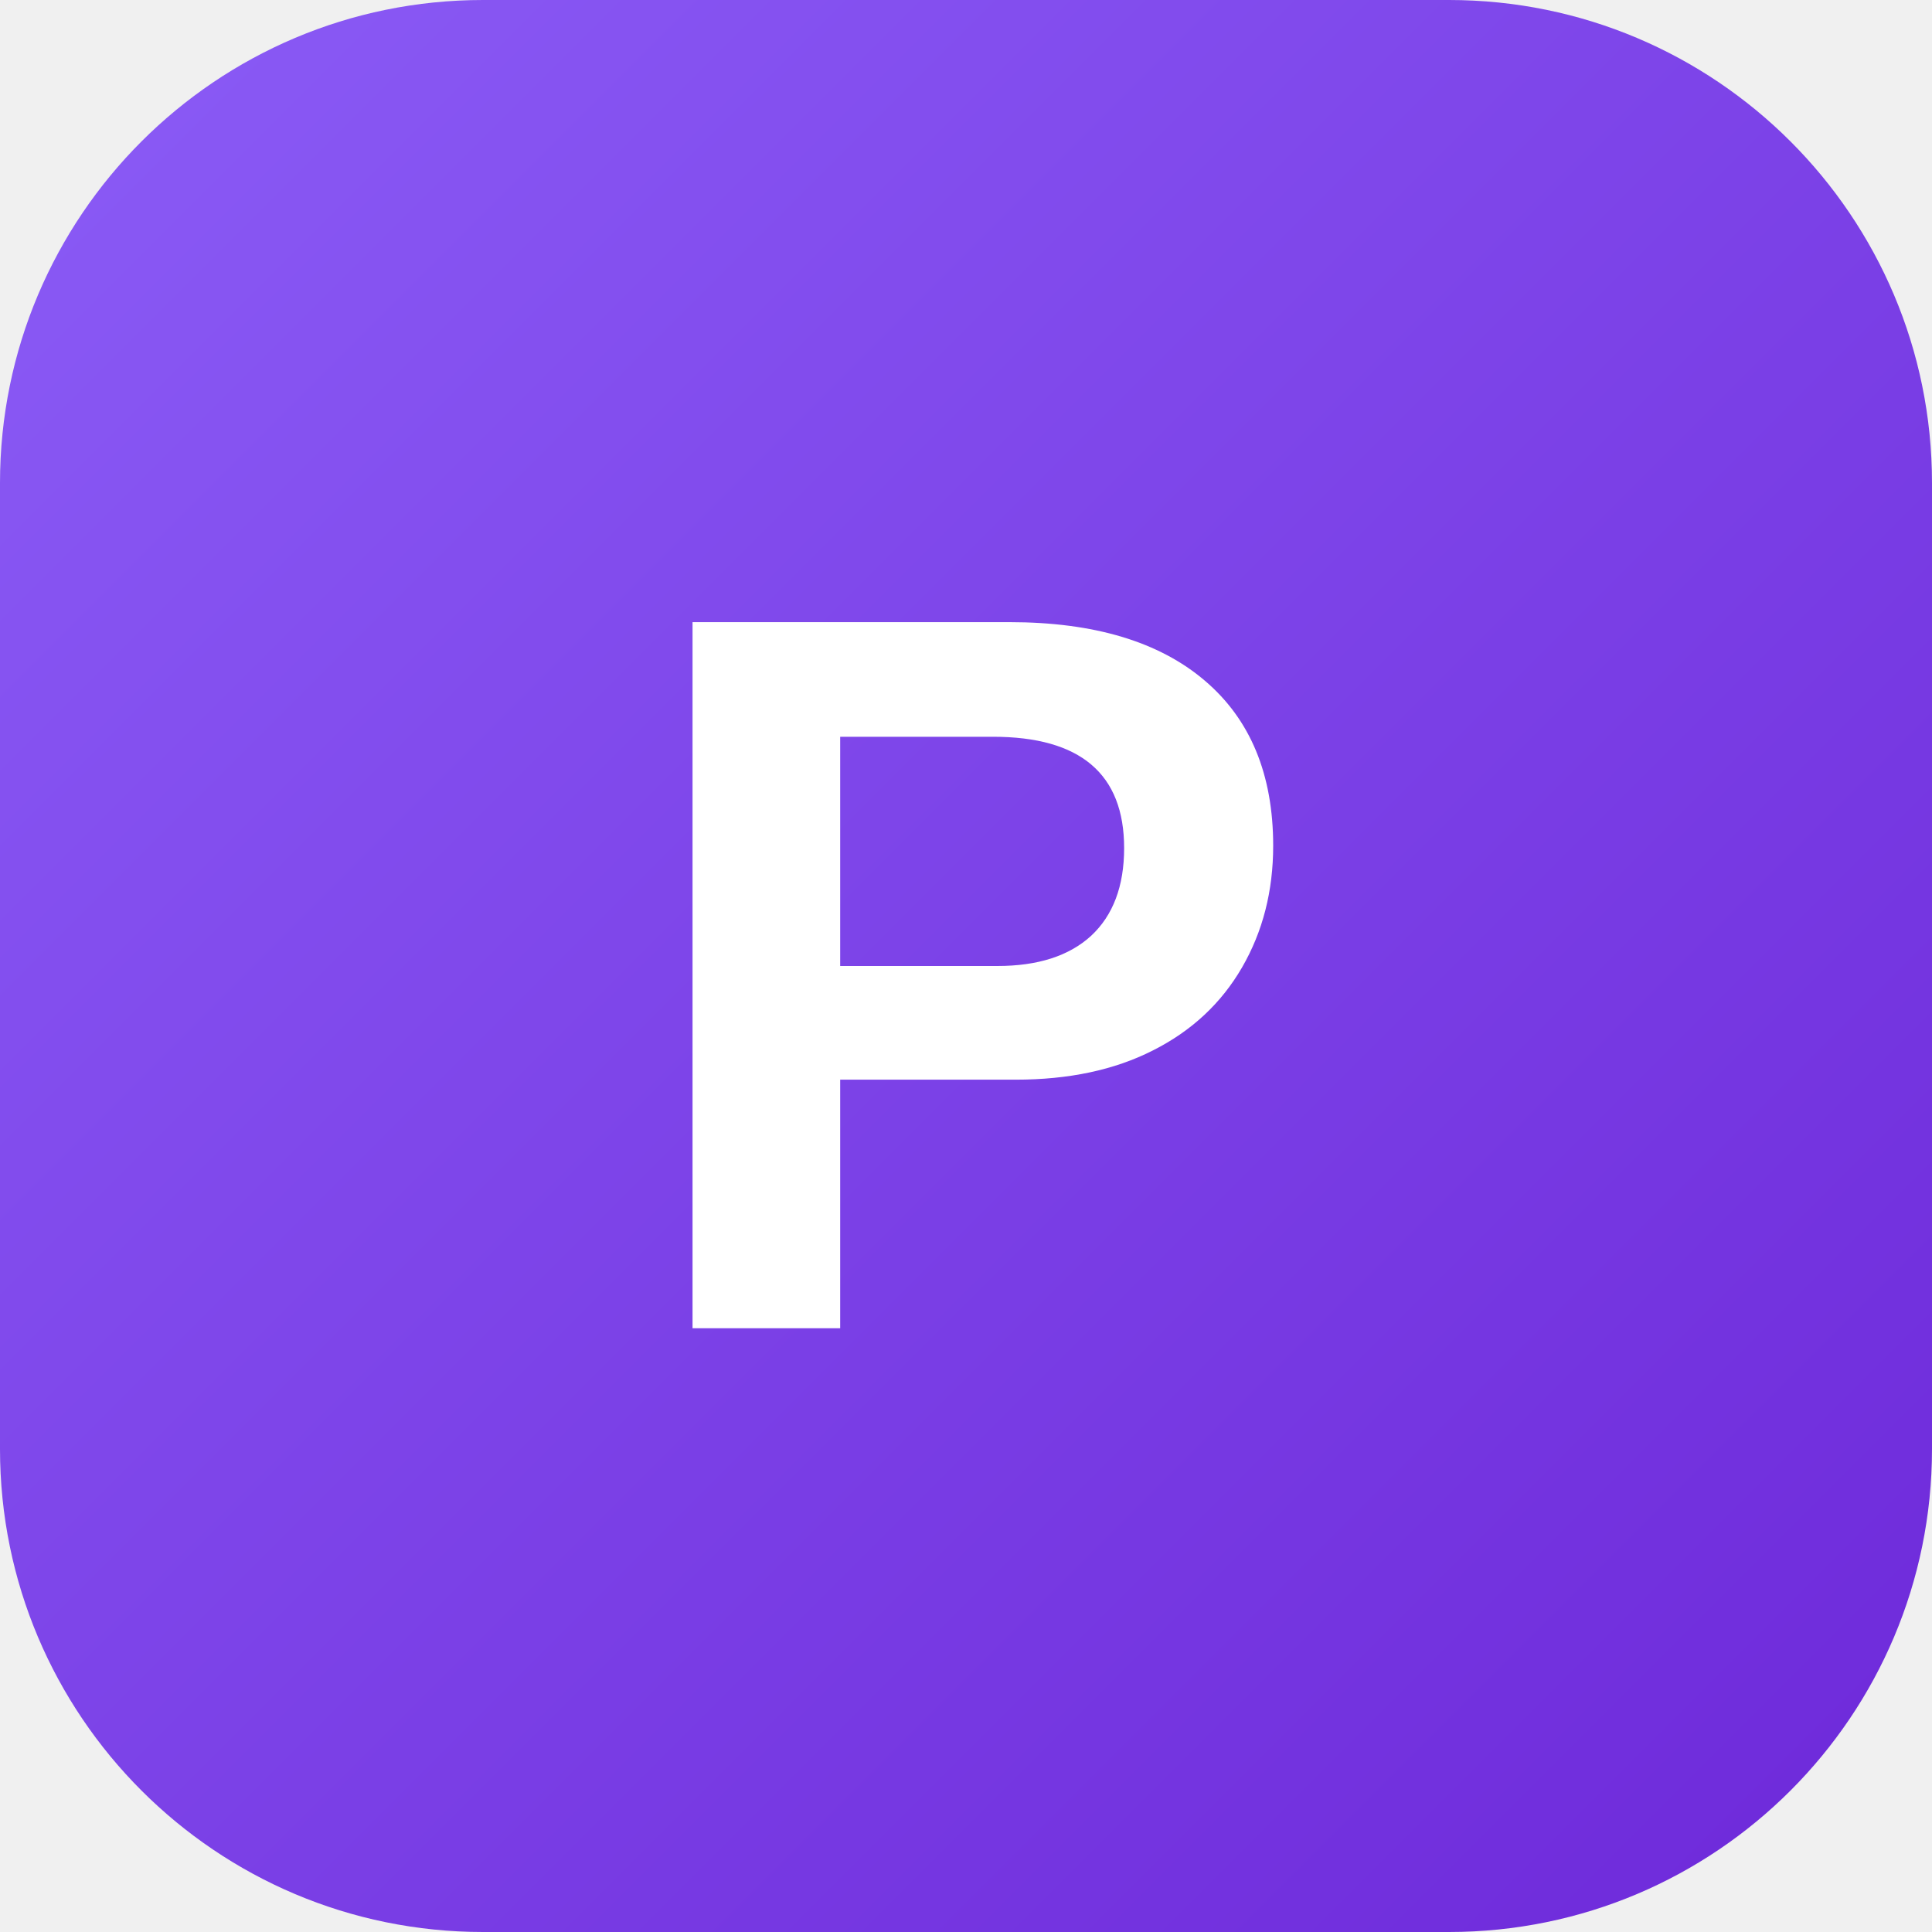
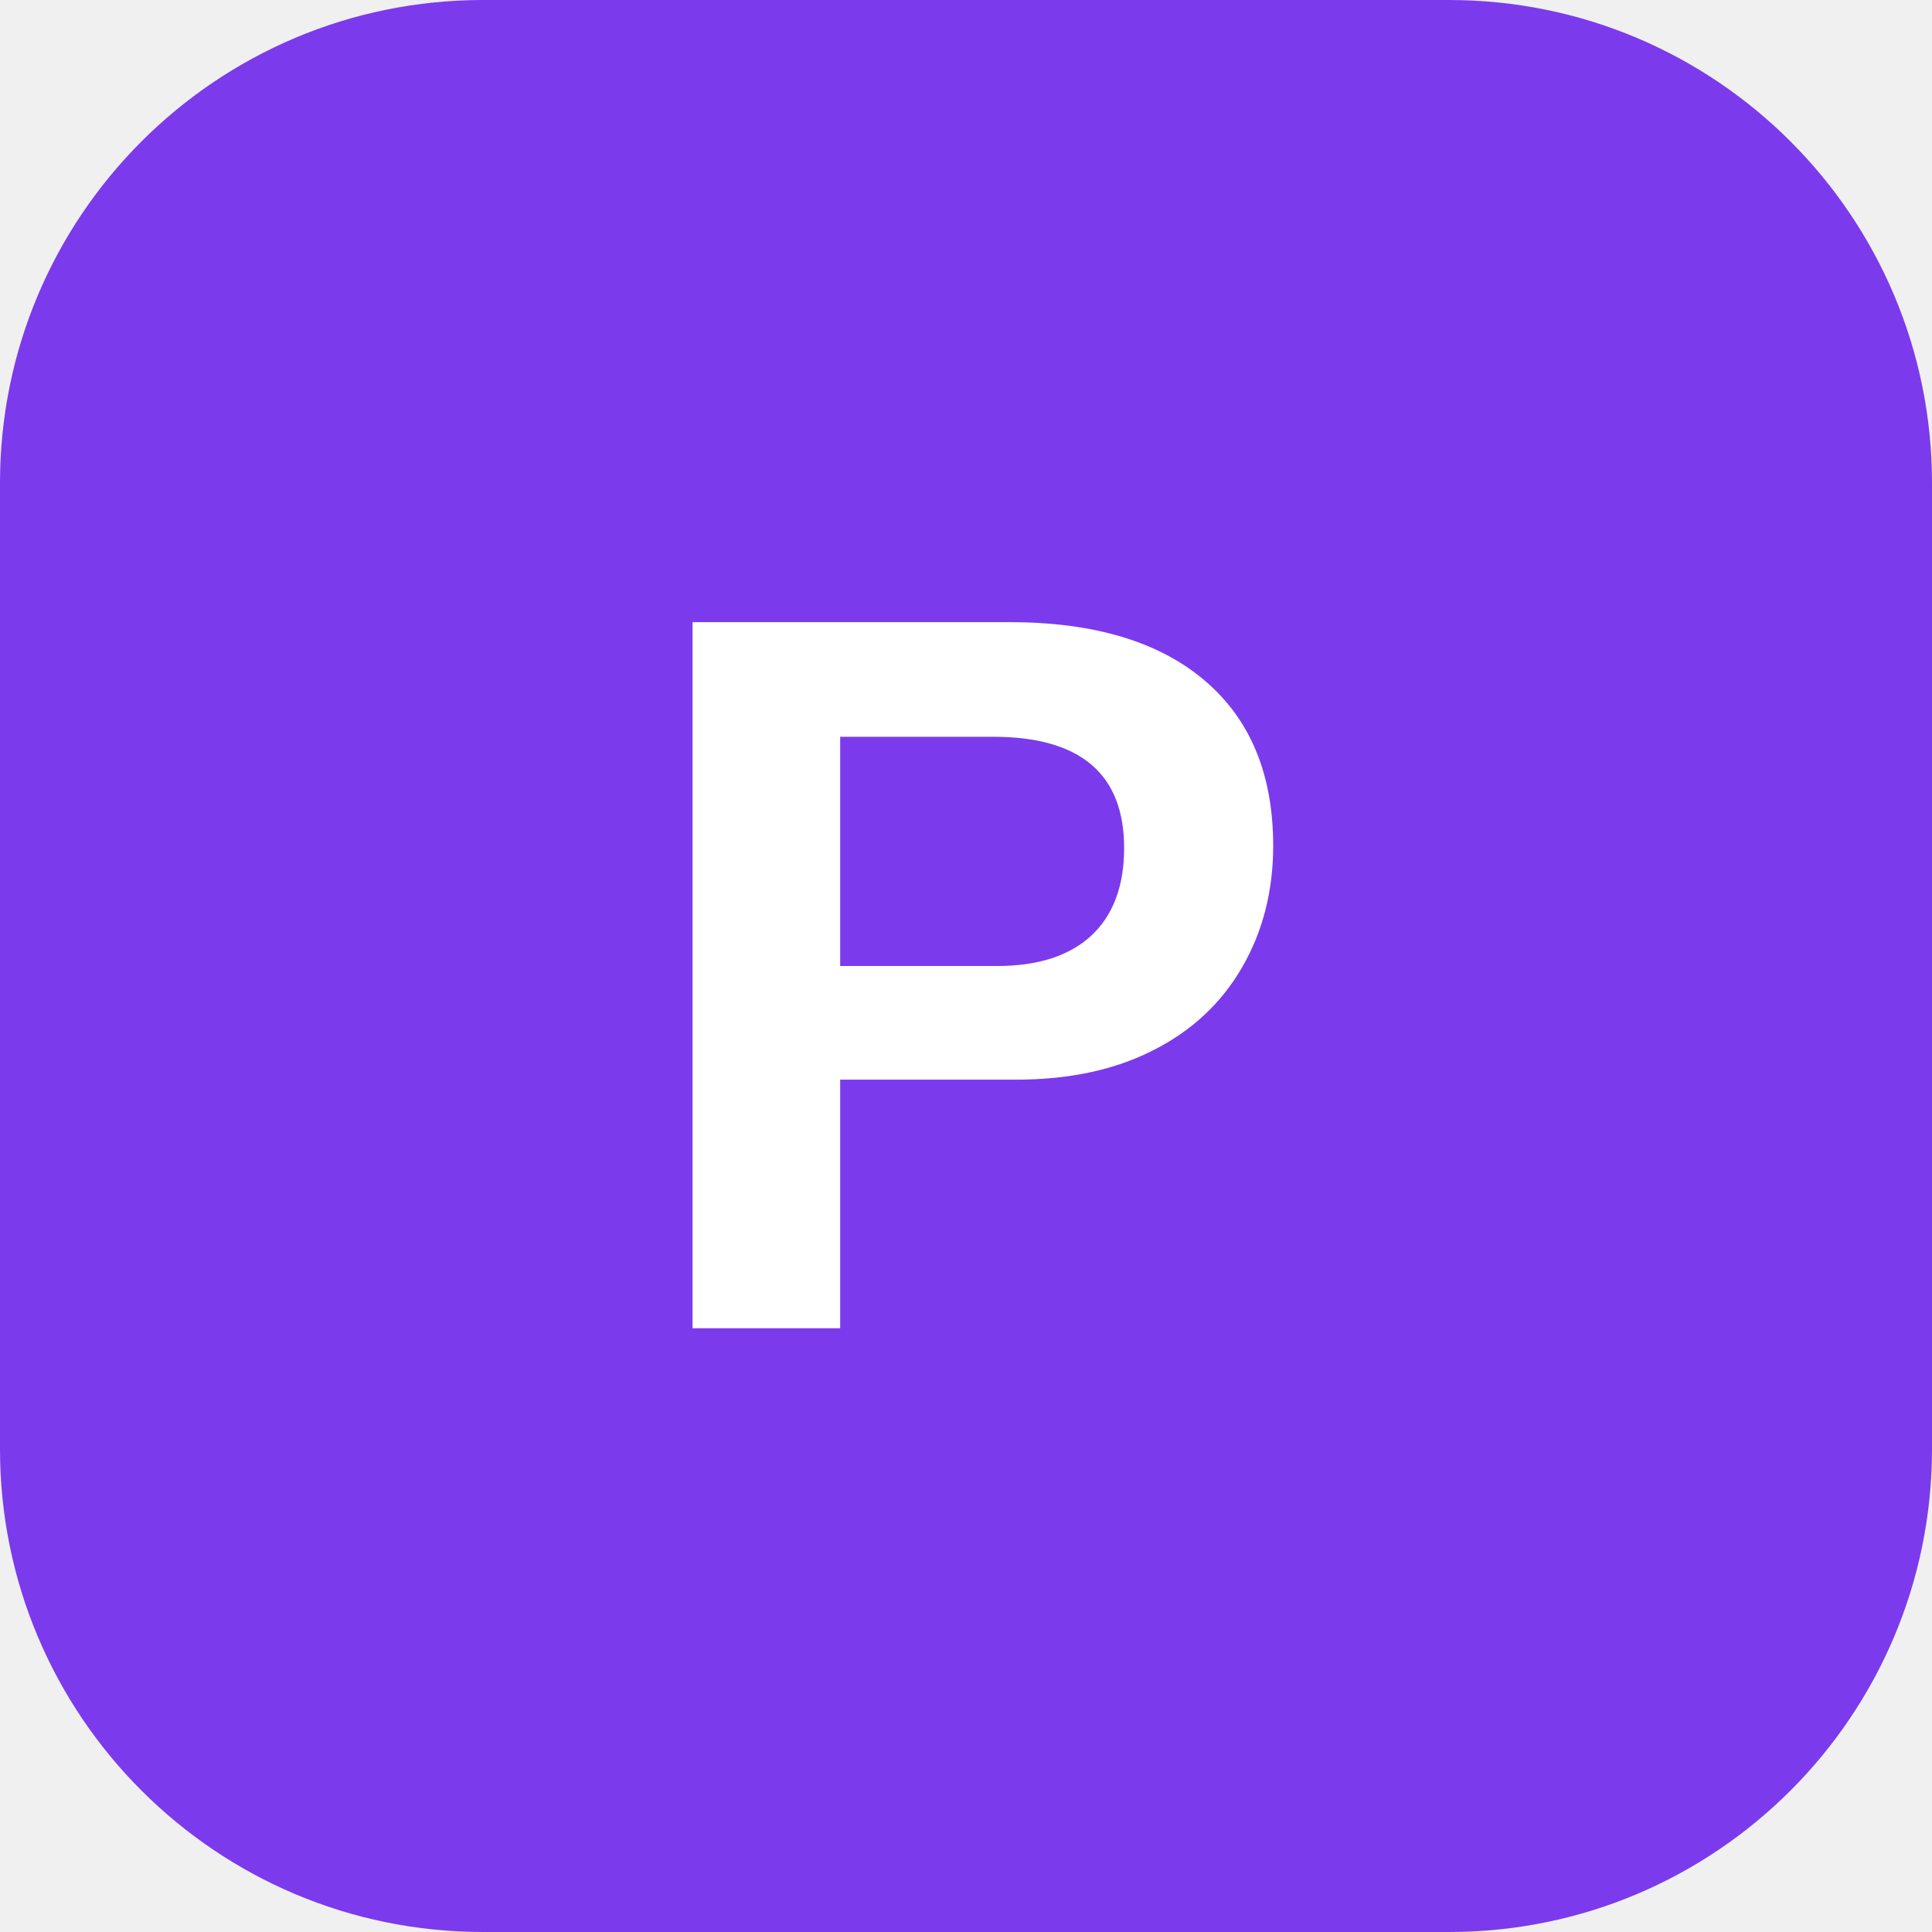
<svg xmlns="http://www.w3.org/2000/svg" viewBox="0 0 64 64">
-   <defs>
-     <linearGradient id="g" x1="0" y1="0" x2="1" y2="1">
-       <stop offset="0" stop-color="#8b5cf6" />
-       <stop offset="1" stop-color="#6d28d9" />
-     </linearGradient>
-   </defs>
-   <rect width="64" height="64" rx="16" fill="url(#g)" />
+   <rect width="64" height="64" rx="16" fill="#7c3aed" />
  <text x="32" y="44" font-family="Arial, sans-serif" font-size="34" font-weight="800" fill="#ffffff" text-anchor="middle">P</text>
</svg>
